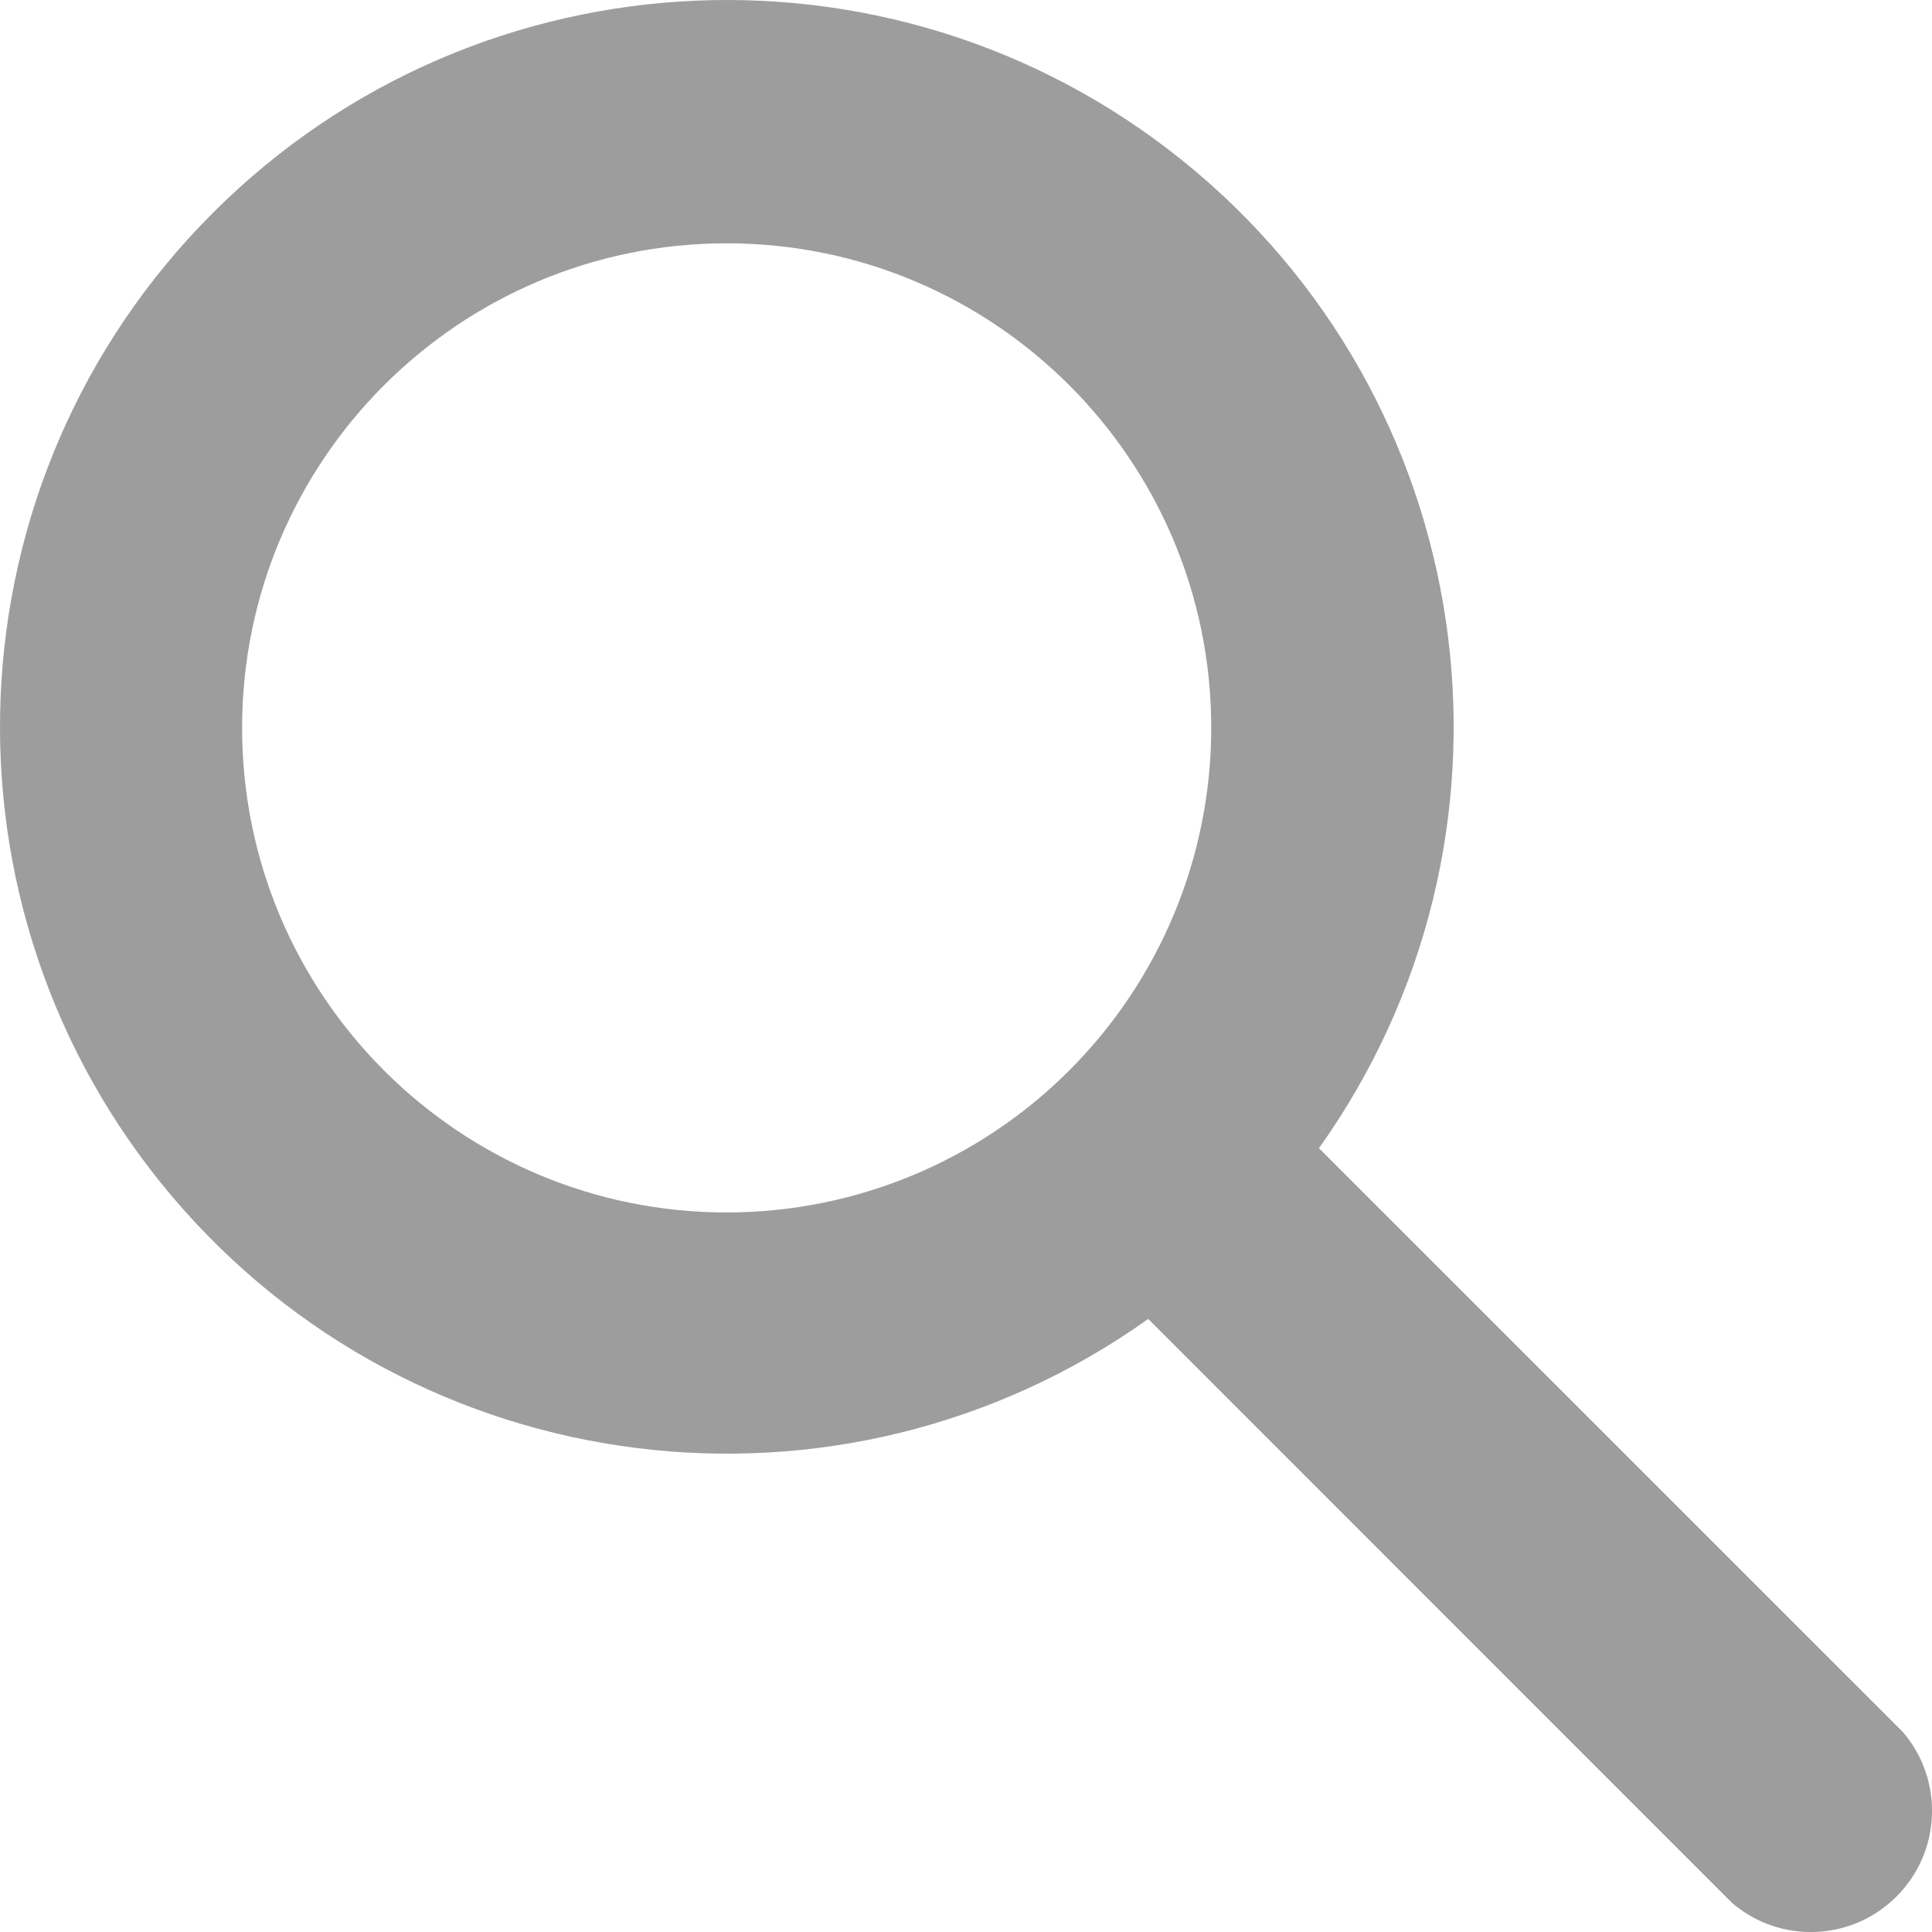
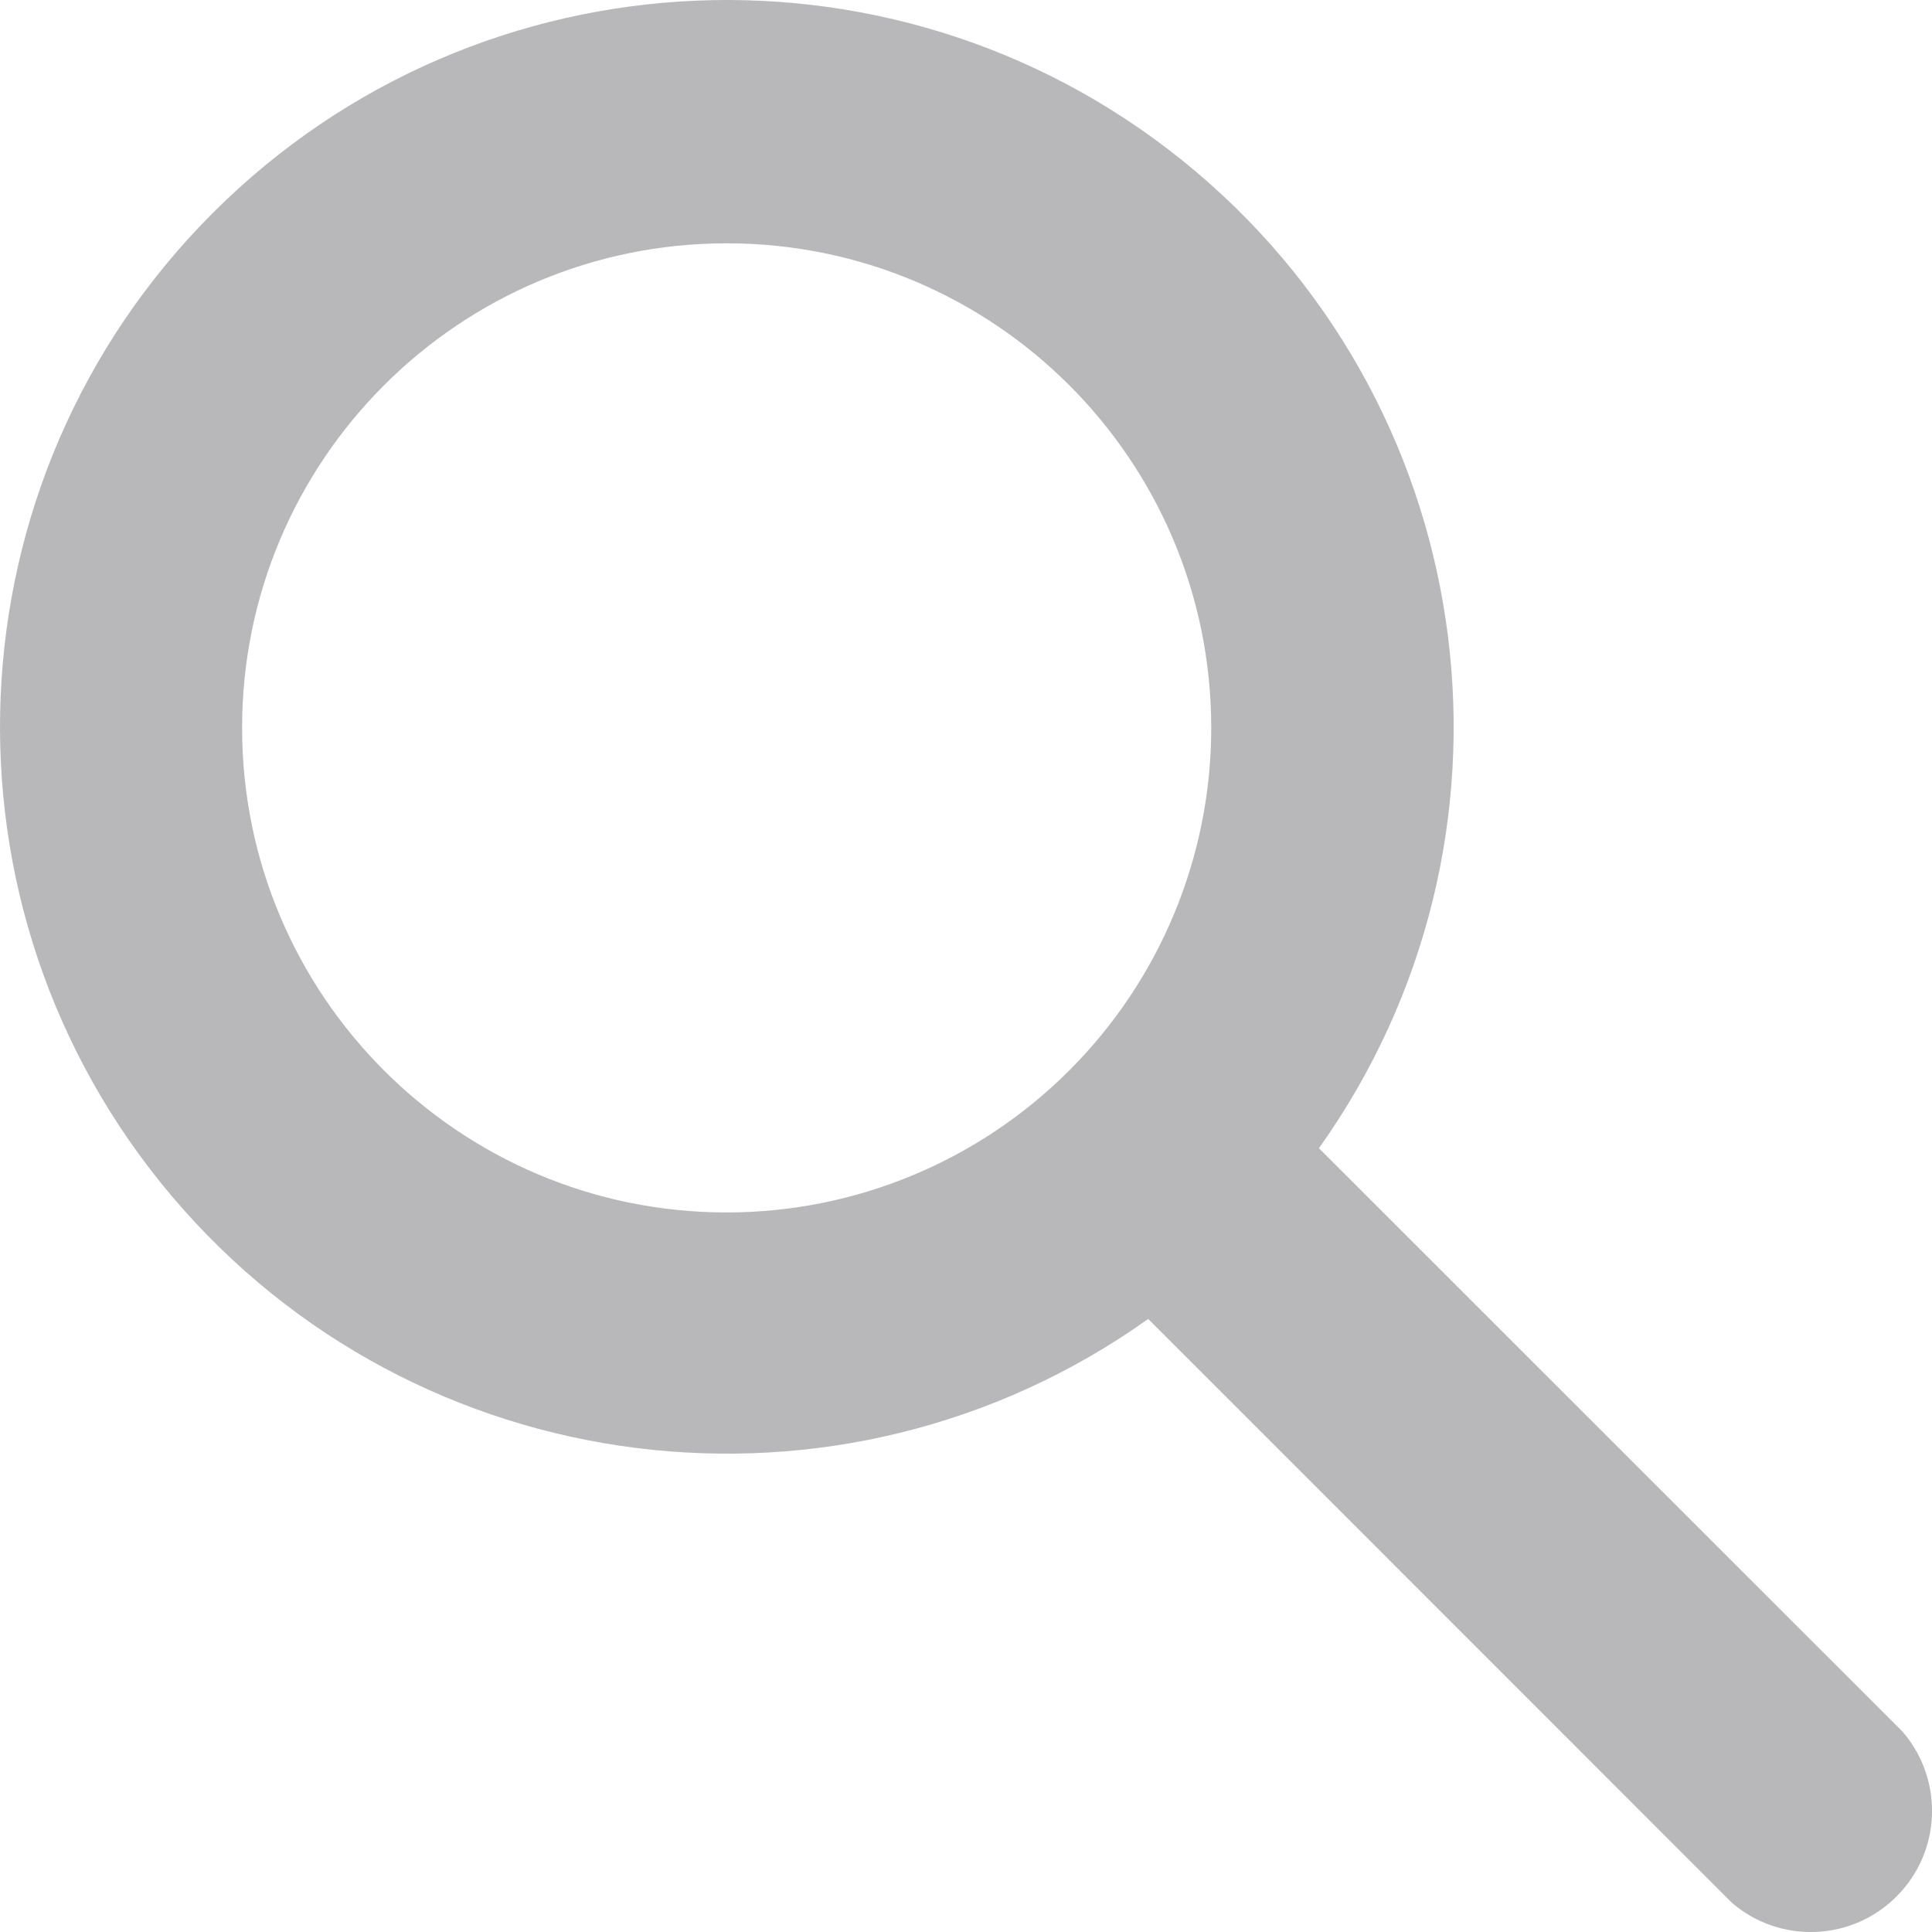
<svg xmlns="http://www.w3.org/2000/svg" width="16" height="16" viewBox="0 0 16 16">
-   <path fill="#0C0C0D" fill-opacity=".4" d="M15.759,14.344 L10.923,9.509 C12.738,6.959 12.296,3.444 9.906,1.423 C7.516,-0.598 3.976,-0.45 1.763,1.763 C-0.45,3.976 -0.598,7.516 1.423,9.906 C3.444,12.296 6.959,12.738 9.509,10.923 L14.344,15.759 C14.742,16.1 15.336,16.077 15.706,15.706 C16.077,15.336 16.1,14.742 15.759,14.344 Z M6.018,10.041 C3.802,10.041 2.005,8.244 2.005,6.028 C2.005,3.812 3.802,2.015 6.018,2.015 C8.234,2.015 10.031,3.812 10.031,6.028 C10.031,7.092 9.608,8.113 8.855,8.865 C8.103,9.618 7.082,10.041 6.018,10.041 Z" />
+   <path fill="#b1b1b3" fill-opacity=".9" d="M15.759,14.344 L10.923,9.509 C12.738,6.959 12.296,3.444 9.906,1.423 C7.516,-0.598 3.976,-0.45 1.763,1.763 C-0.45,3.976 -0.598,7.516 1.423,9.906 C3.444,12.296 6.959,12.738 9.509,10.923 L14.344,15.759 C14.742,16.1 15.336,16.077 15.706,15.706 C16.077,15.336 16.1,14.742 15.759,14.344 Z M6.018,10.041 C3.802,10.041 2.005,8.244 2.005,6.028 C2.005,3.812 3.802,2.015 6.018,2.015 C8.234,2.015 10.031,3.812 10.031,6.028 C10.031,7.092 9.608,8.113 8.855,8.865 C8.103,9.618 7.082,10.041 6.018,10.041 Z" />
</svg>
